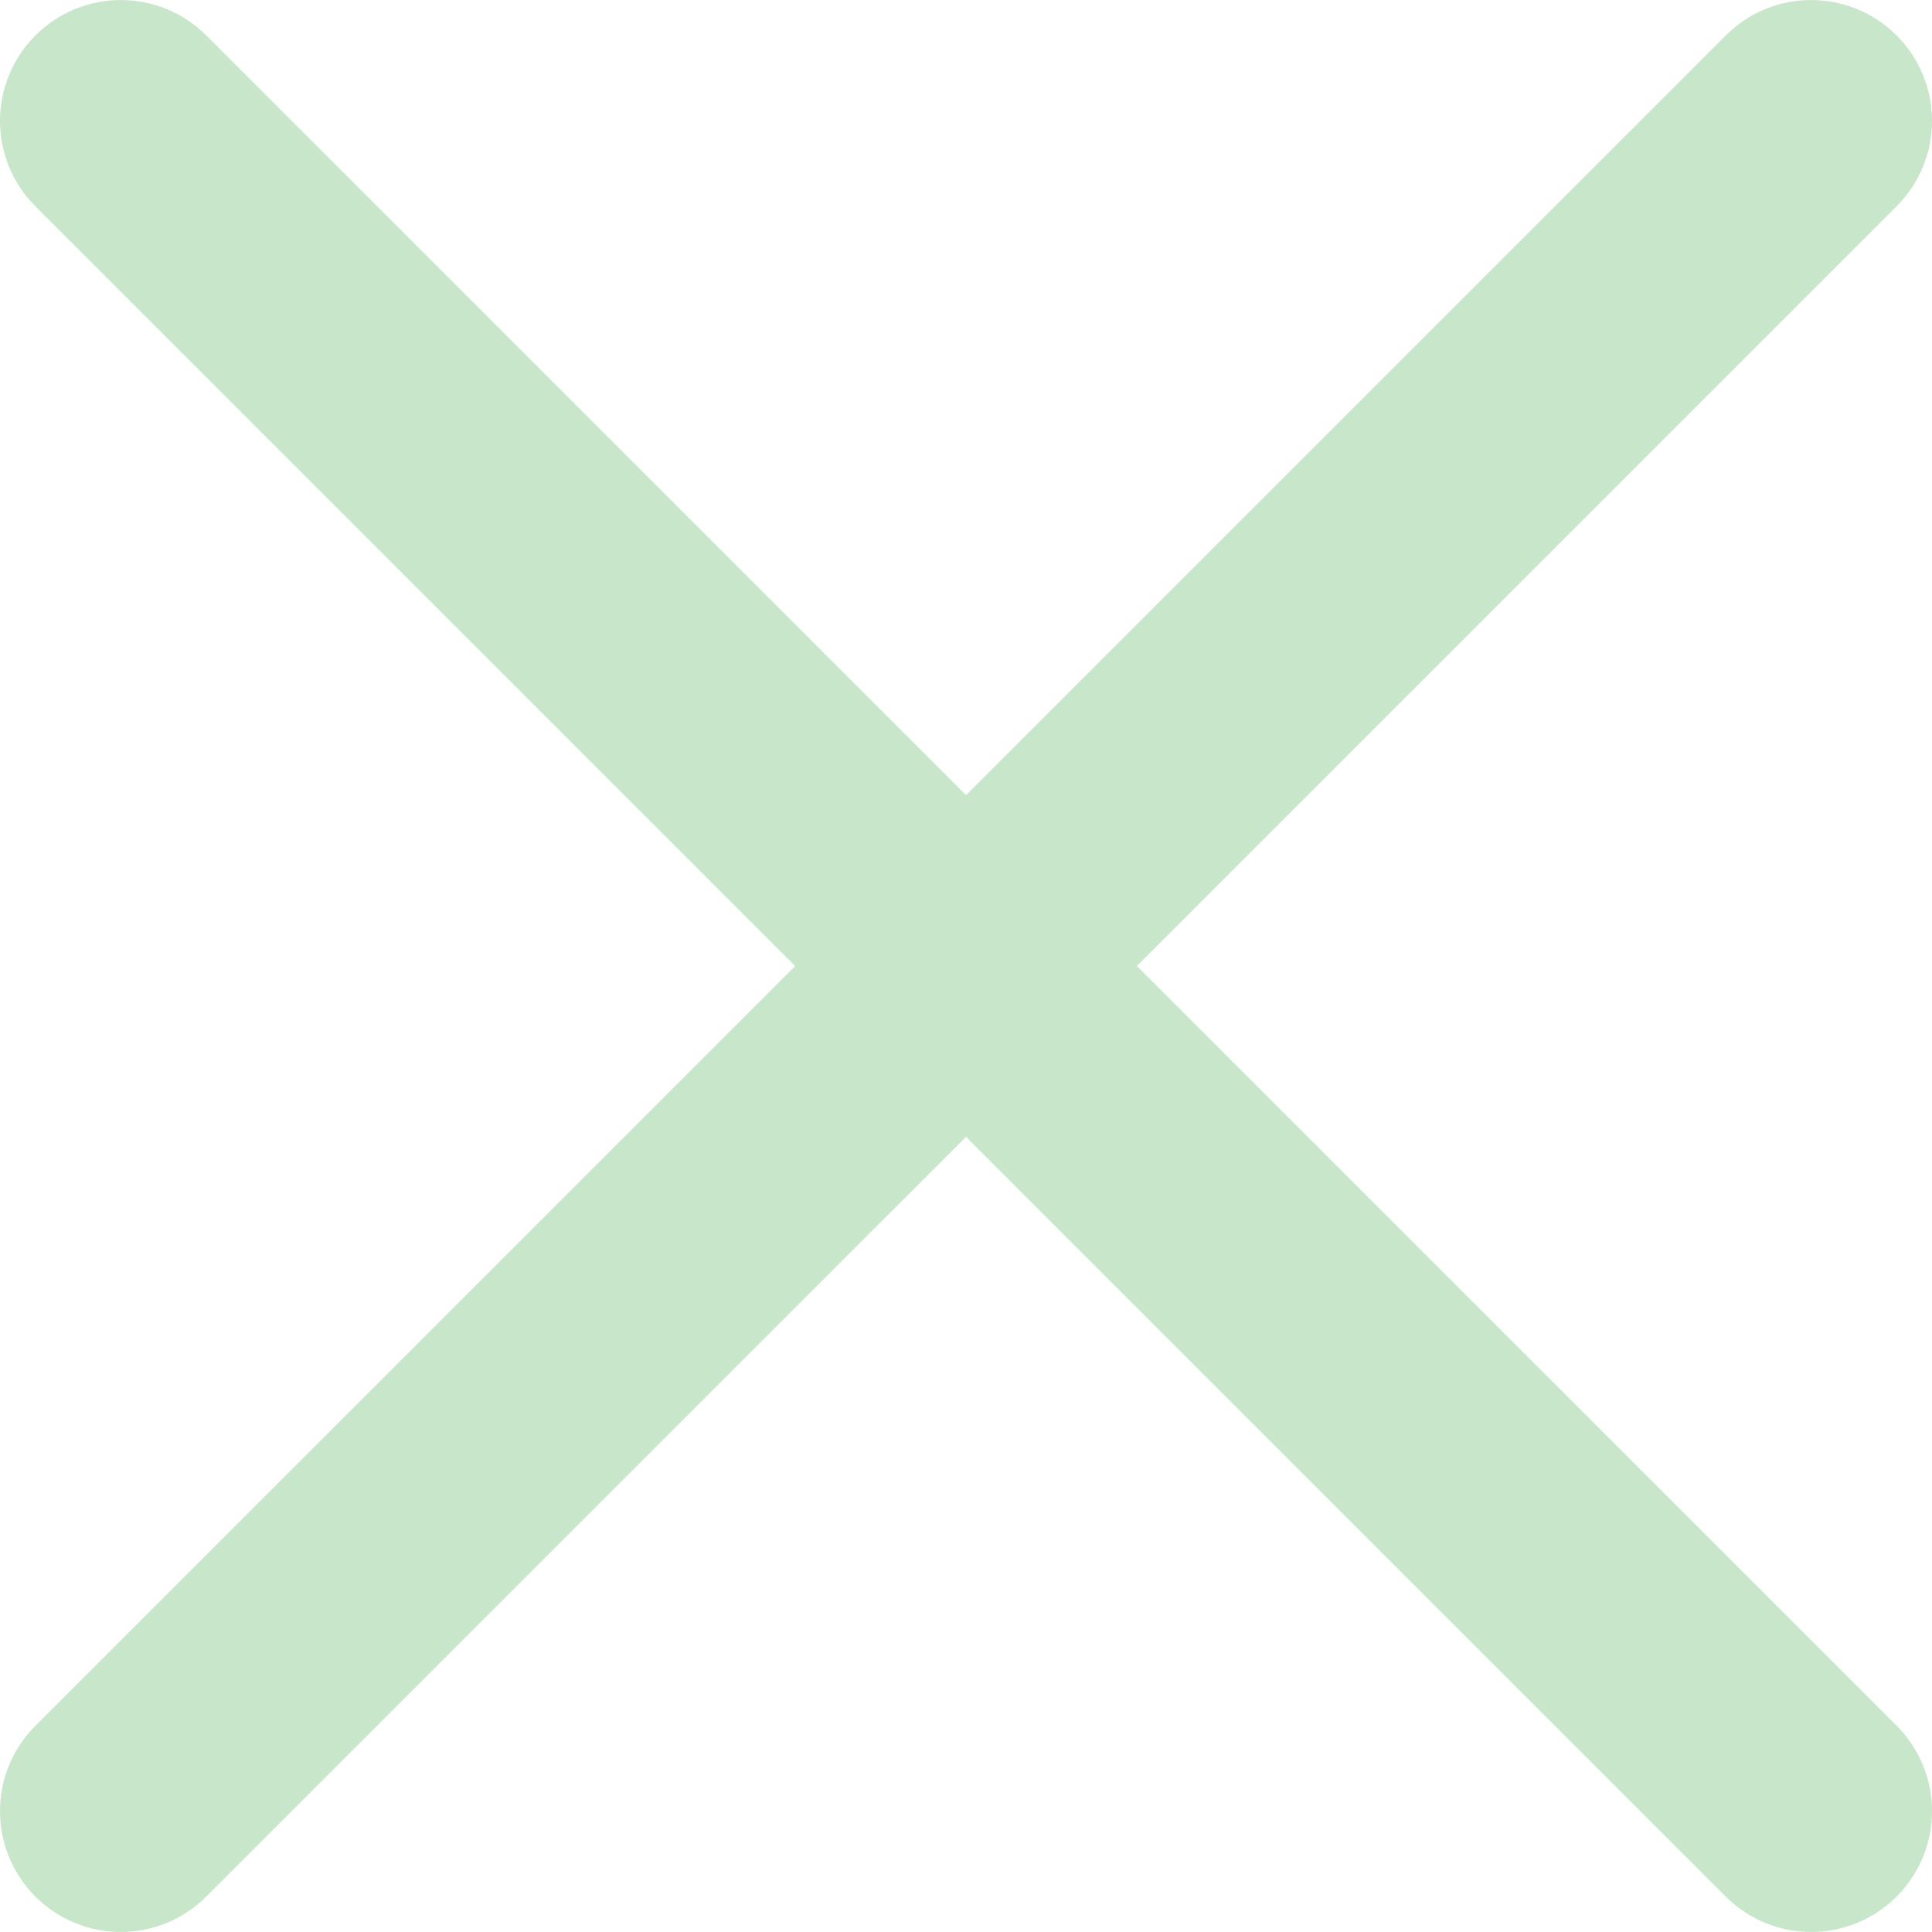
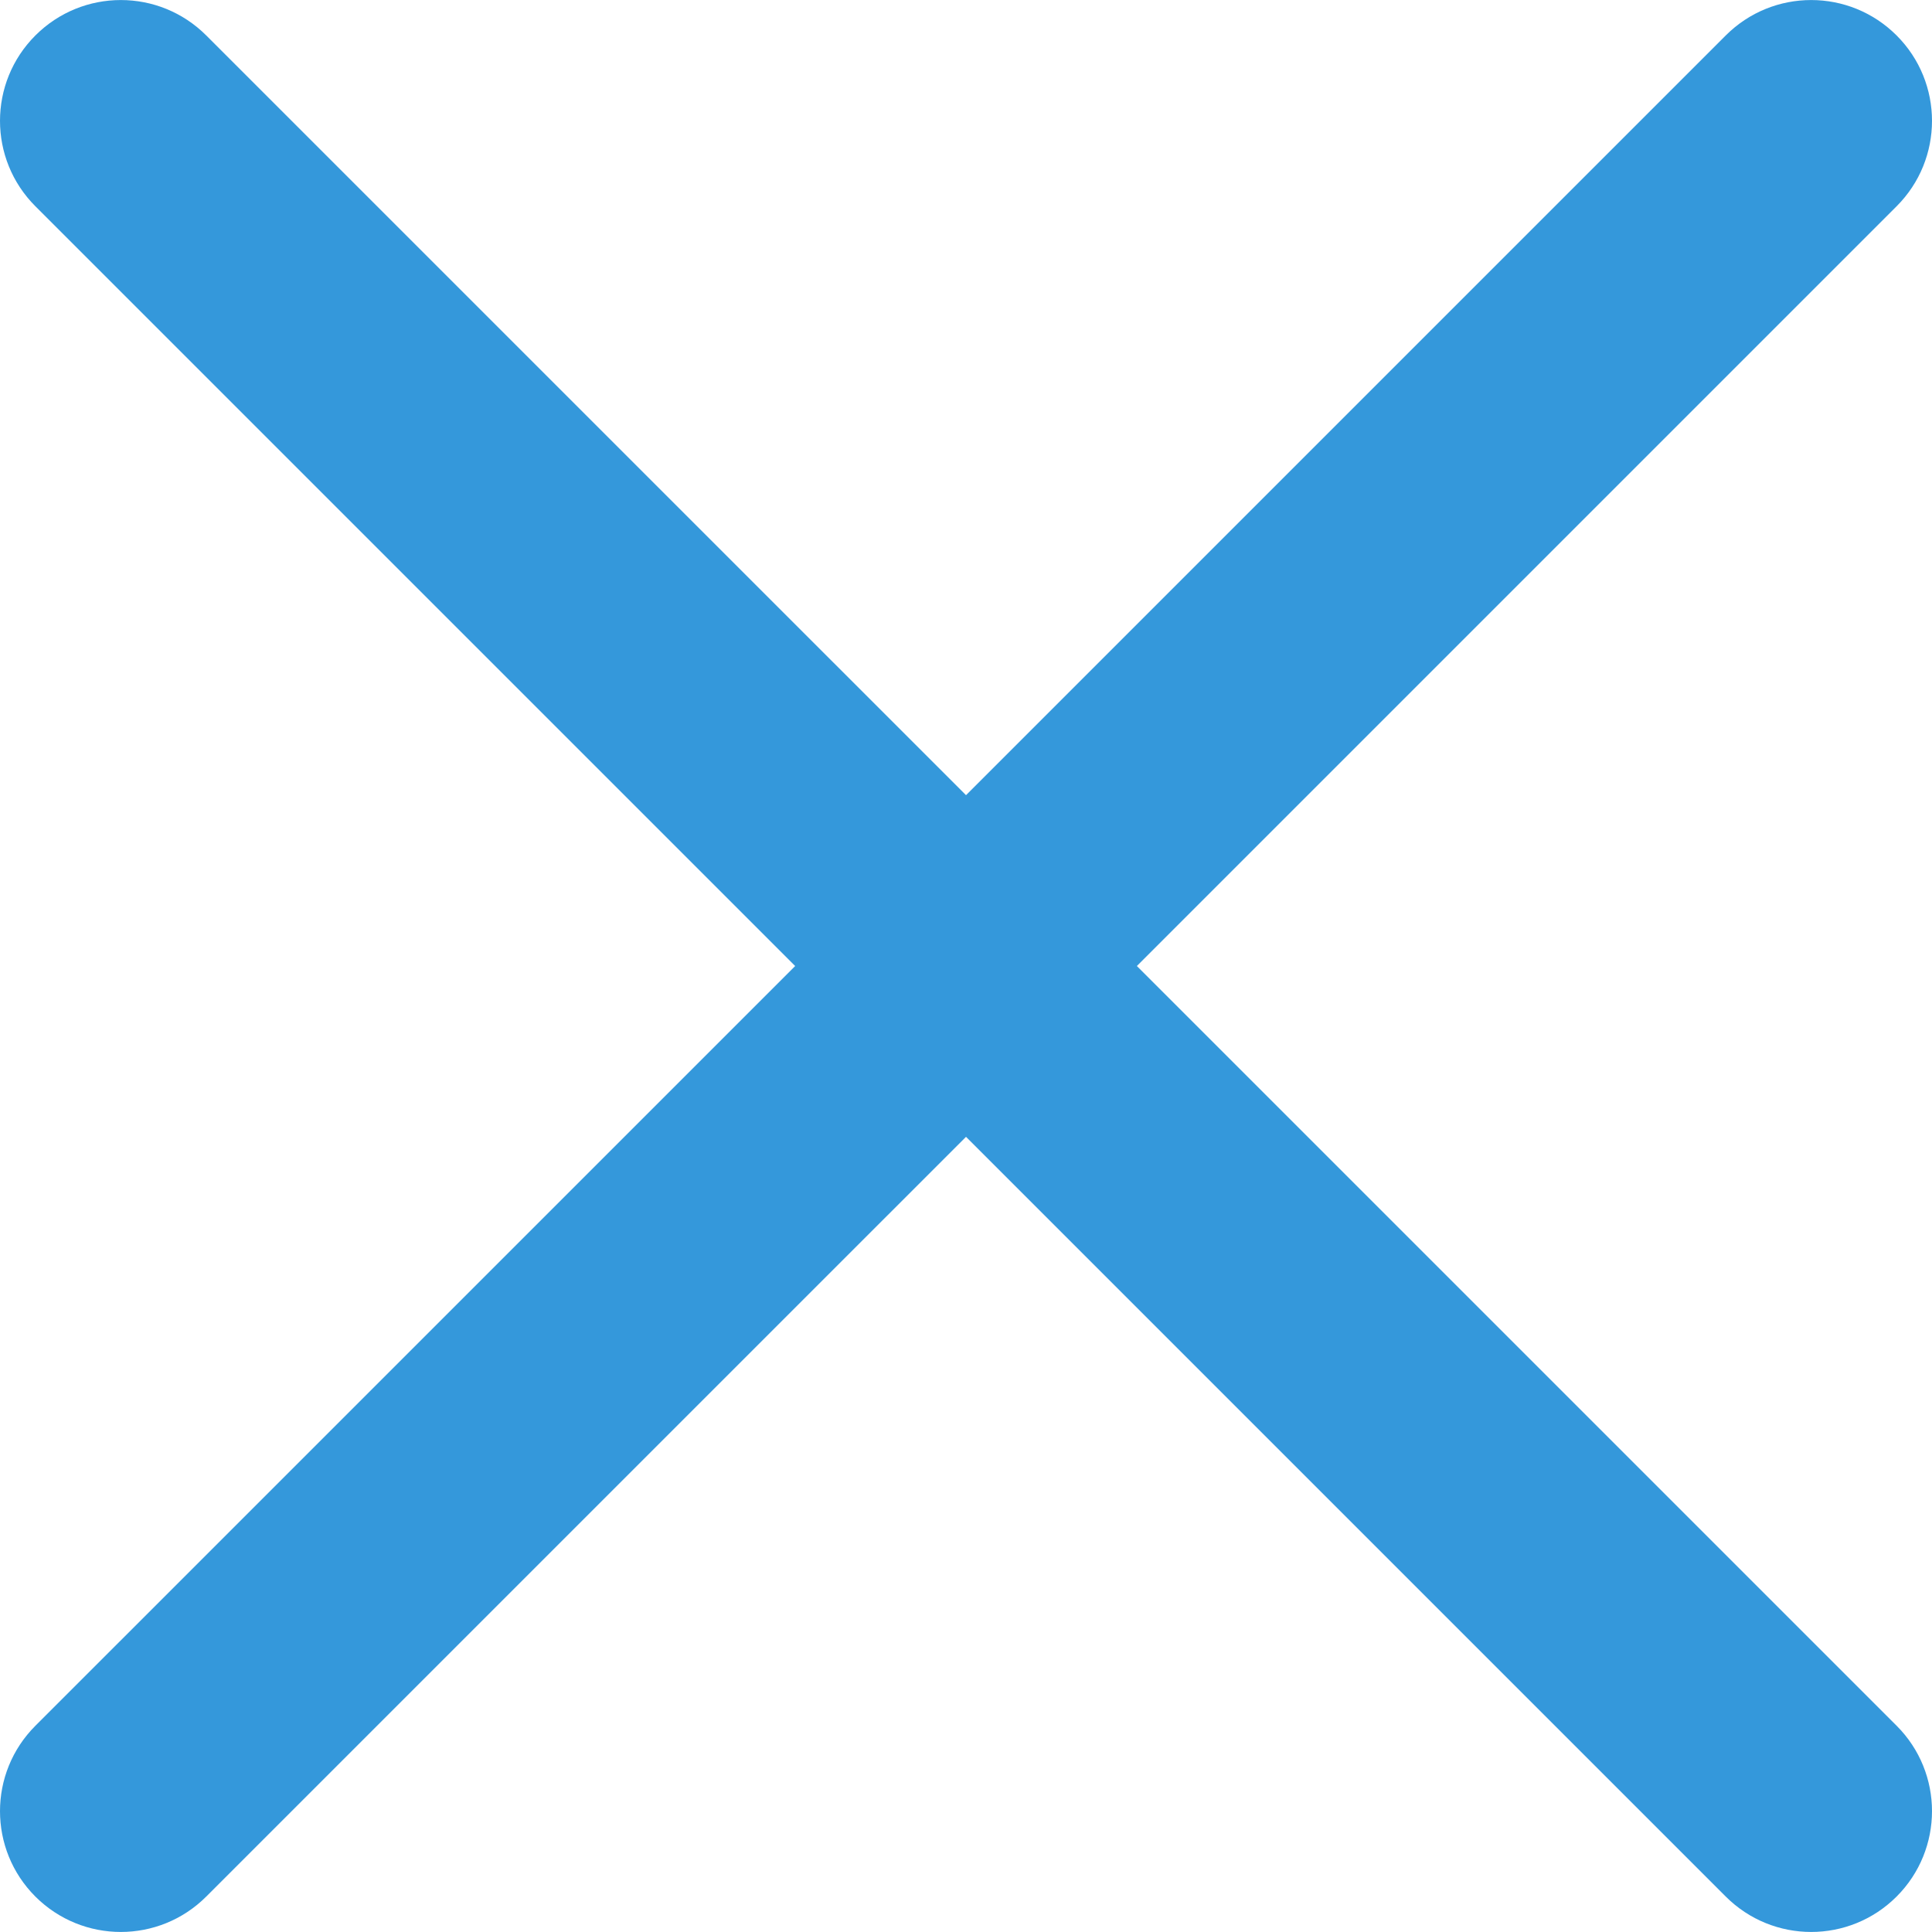
<svg xmlns="http://www.w3.org/2000/svg" version="1.1" id="Capa_1" x="0px" y="0px" viewBox="0 0 47.971 47.971" style="enable-background:new 0 0 47.971 47.971;" xml:space="preserve" width="512px" height="512px">
  <g>
-     <path d="M28.228,23.986L47.092,5.122c1.172-1.171,1.172-3.071,0-4.242c-1.172-1.172-3.07-1.172-4.242,0L23.986,19.744L5.121,0.88   c-1.172-1.172-3.07-1.172-4.242,0c-1.172,1.171-1.172,3.071,0,4.242l18.865,18.864L0.879,42.85c-1.172,1.171-1.172,3.071,0,4.242   C1.465,47.677,2.233,47.97,3,47.97s1.535-0.293,2.121-0.879l18.865-18.864L42.85,47.091c0.586,0.586,1.354,0.879,2.121,0.879   s1.535-0.293,2.121-0.879c1.172-1.171,1.172-3.071,0-4.242L28.228,23.986z" fill="#c8e6c9" />
+     <path d="M28.228,23.986L47.092,5.122c1.172-1.171,1.172-3.071,0-4.242c-1.172-1.172-3.07-1.172-4.242,0L23.986,19.744L5.121,0.88   c-1.172-1.172-3.07-1.172-4.242,0c-1.172,1.171-1.172,3.071,0,4.242l18.865,18.864L0.879,42.85c-1.172,1.171-1.172,3.071,0,4.242   C1.465,47.677,2.233,47.97,3,47.97s1.535-0.293,2.121-0.879l18.865-18.864L42.85,47.091c0.586,0.586,1.354,0.879,2.121,0.879   s1.535-0.293,2.121-0.879c1.172-1.171,1.172-3.071,0-4.242L28.228,23.986z" fill="#3498DB" />
  </g>
  <g>
</g>
  <g>
</g>
  <g>
</g>
  <g>
</g>
  <g>
</g>
  <g>
</g>
  <g>
</g>
  <g>
</g>
  <g>
</g>
  <g>
</g>
  <g>
</g>
  <g>
</g>
  <g>
</g>
  <g>
</g>
  <g>
</g>
</svg>
